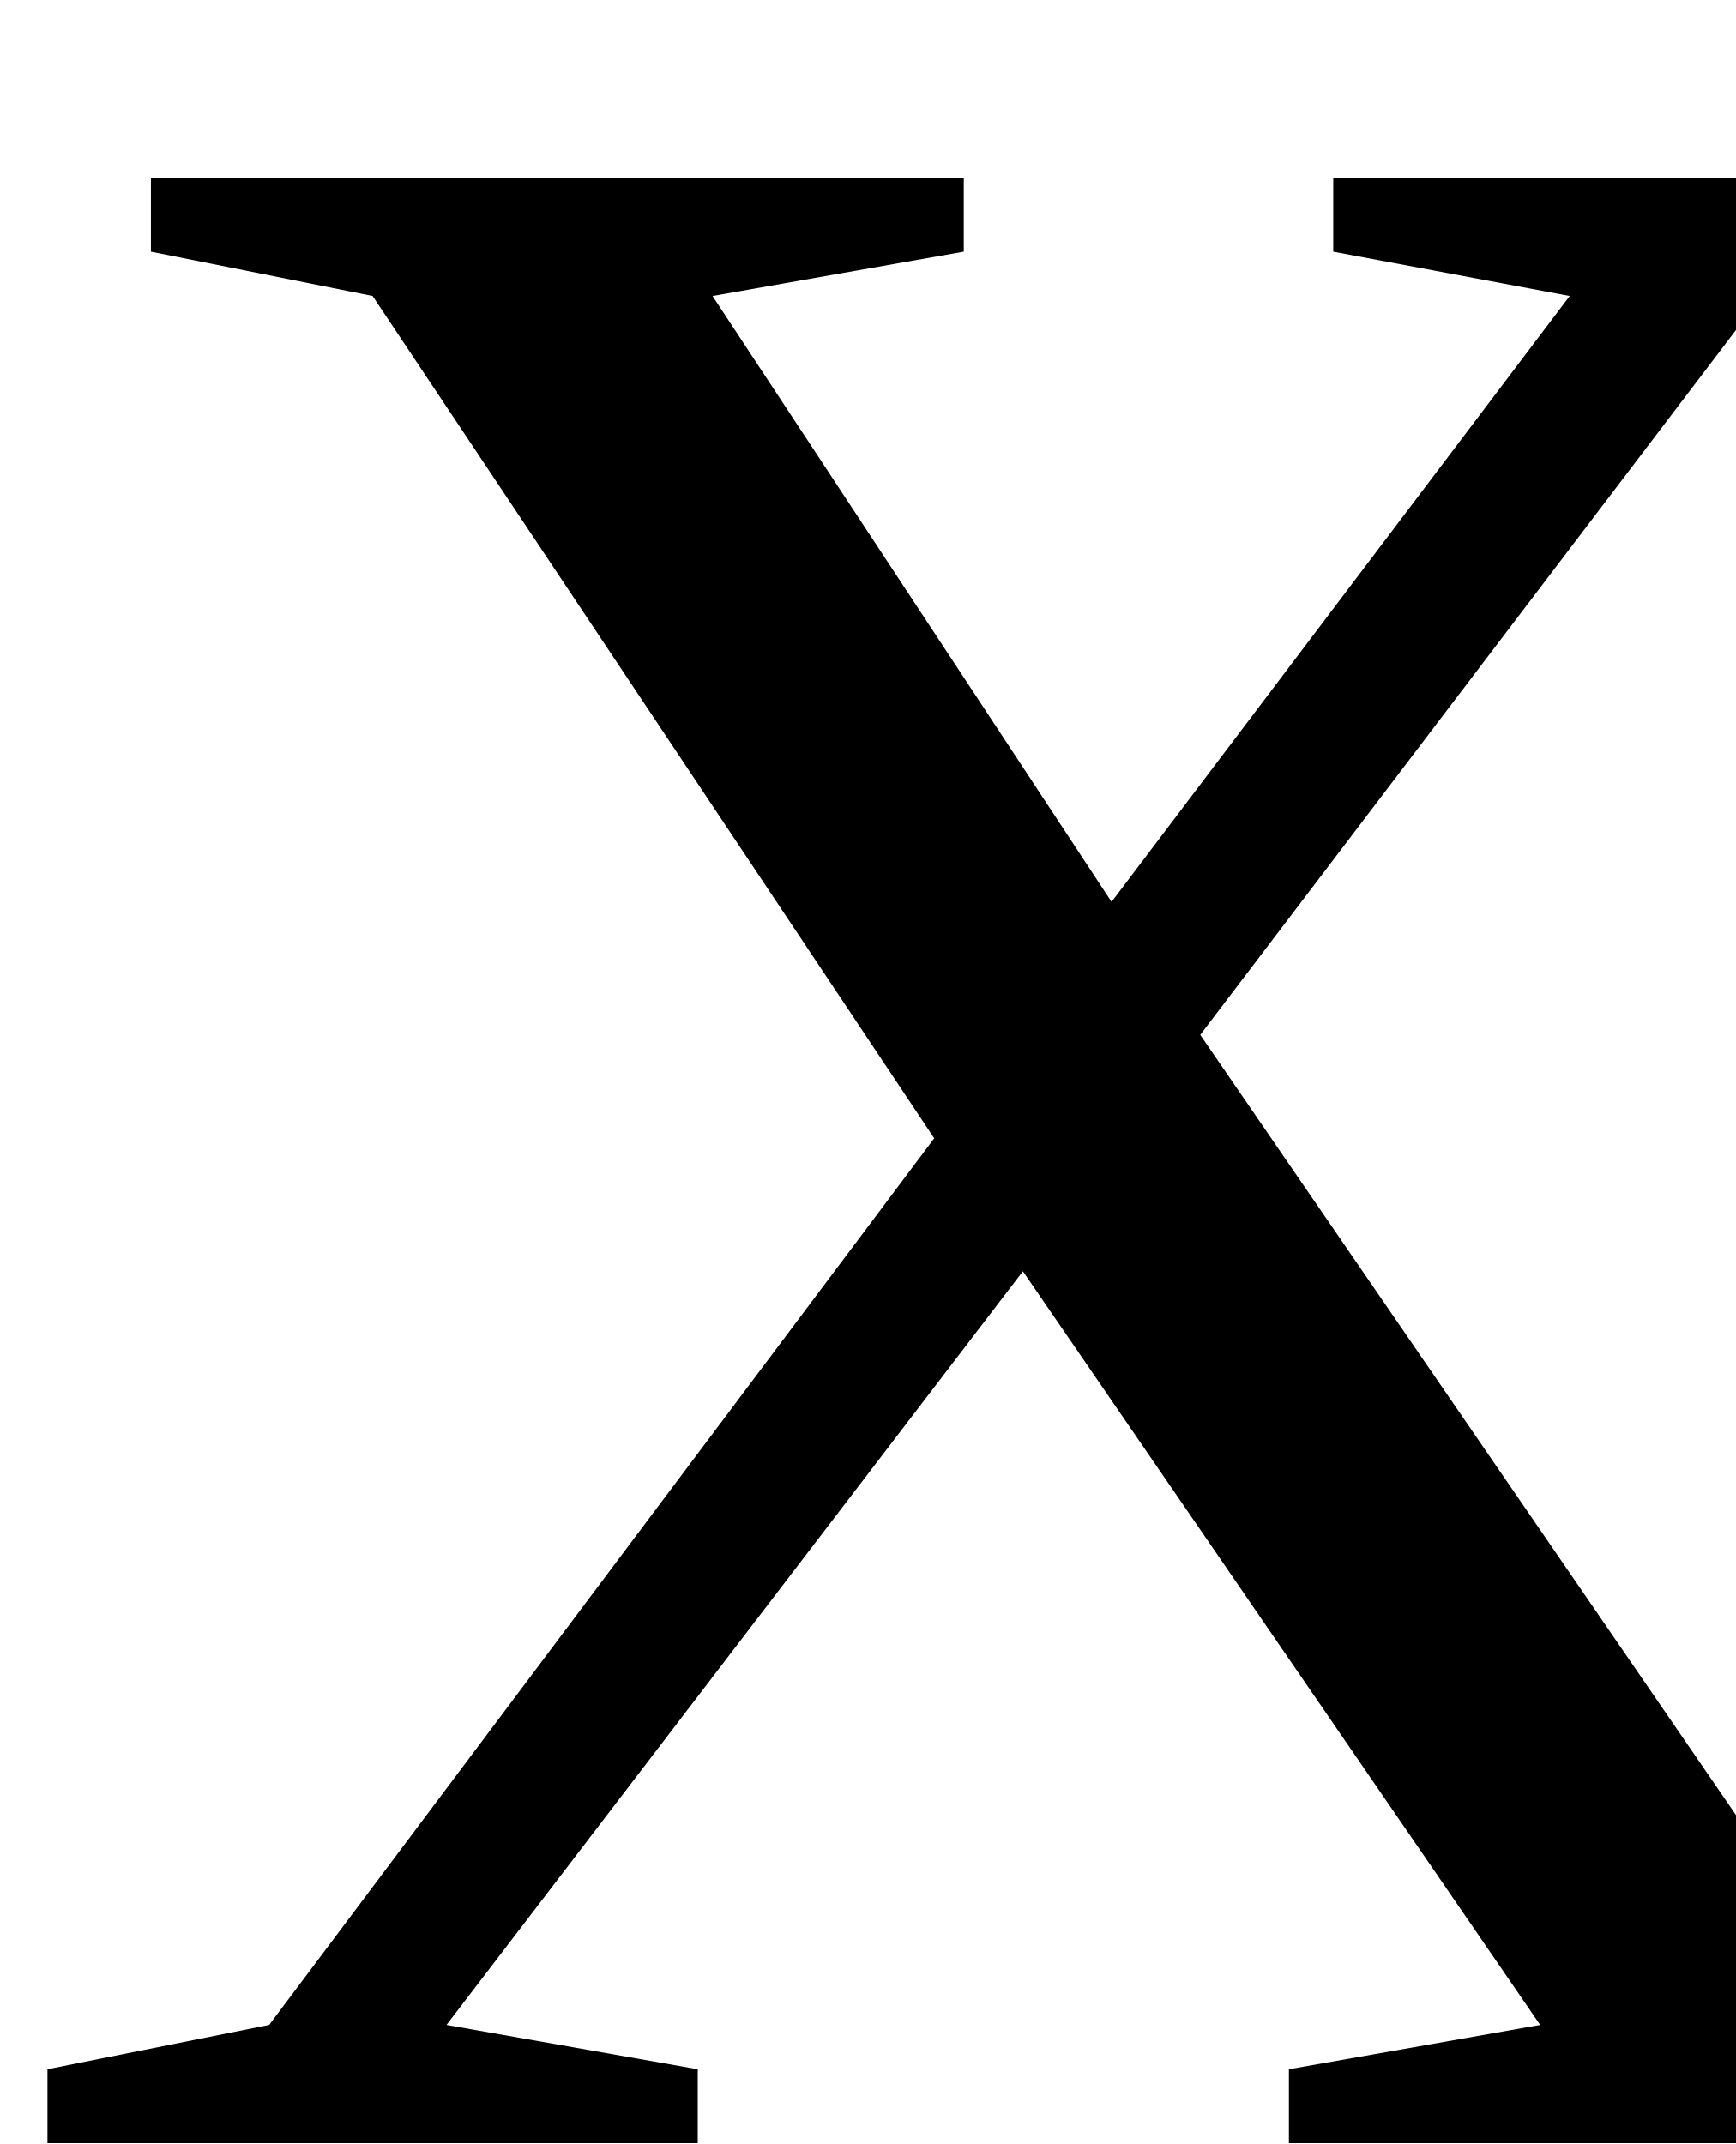
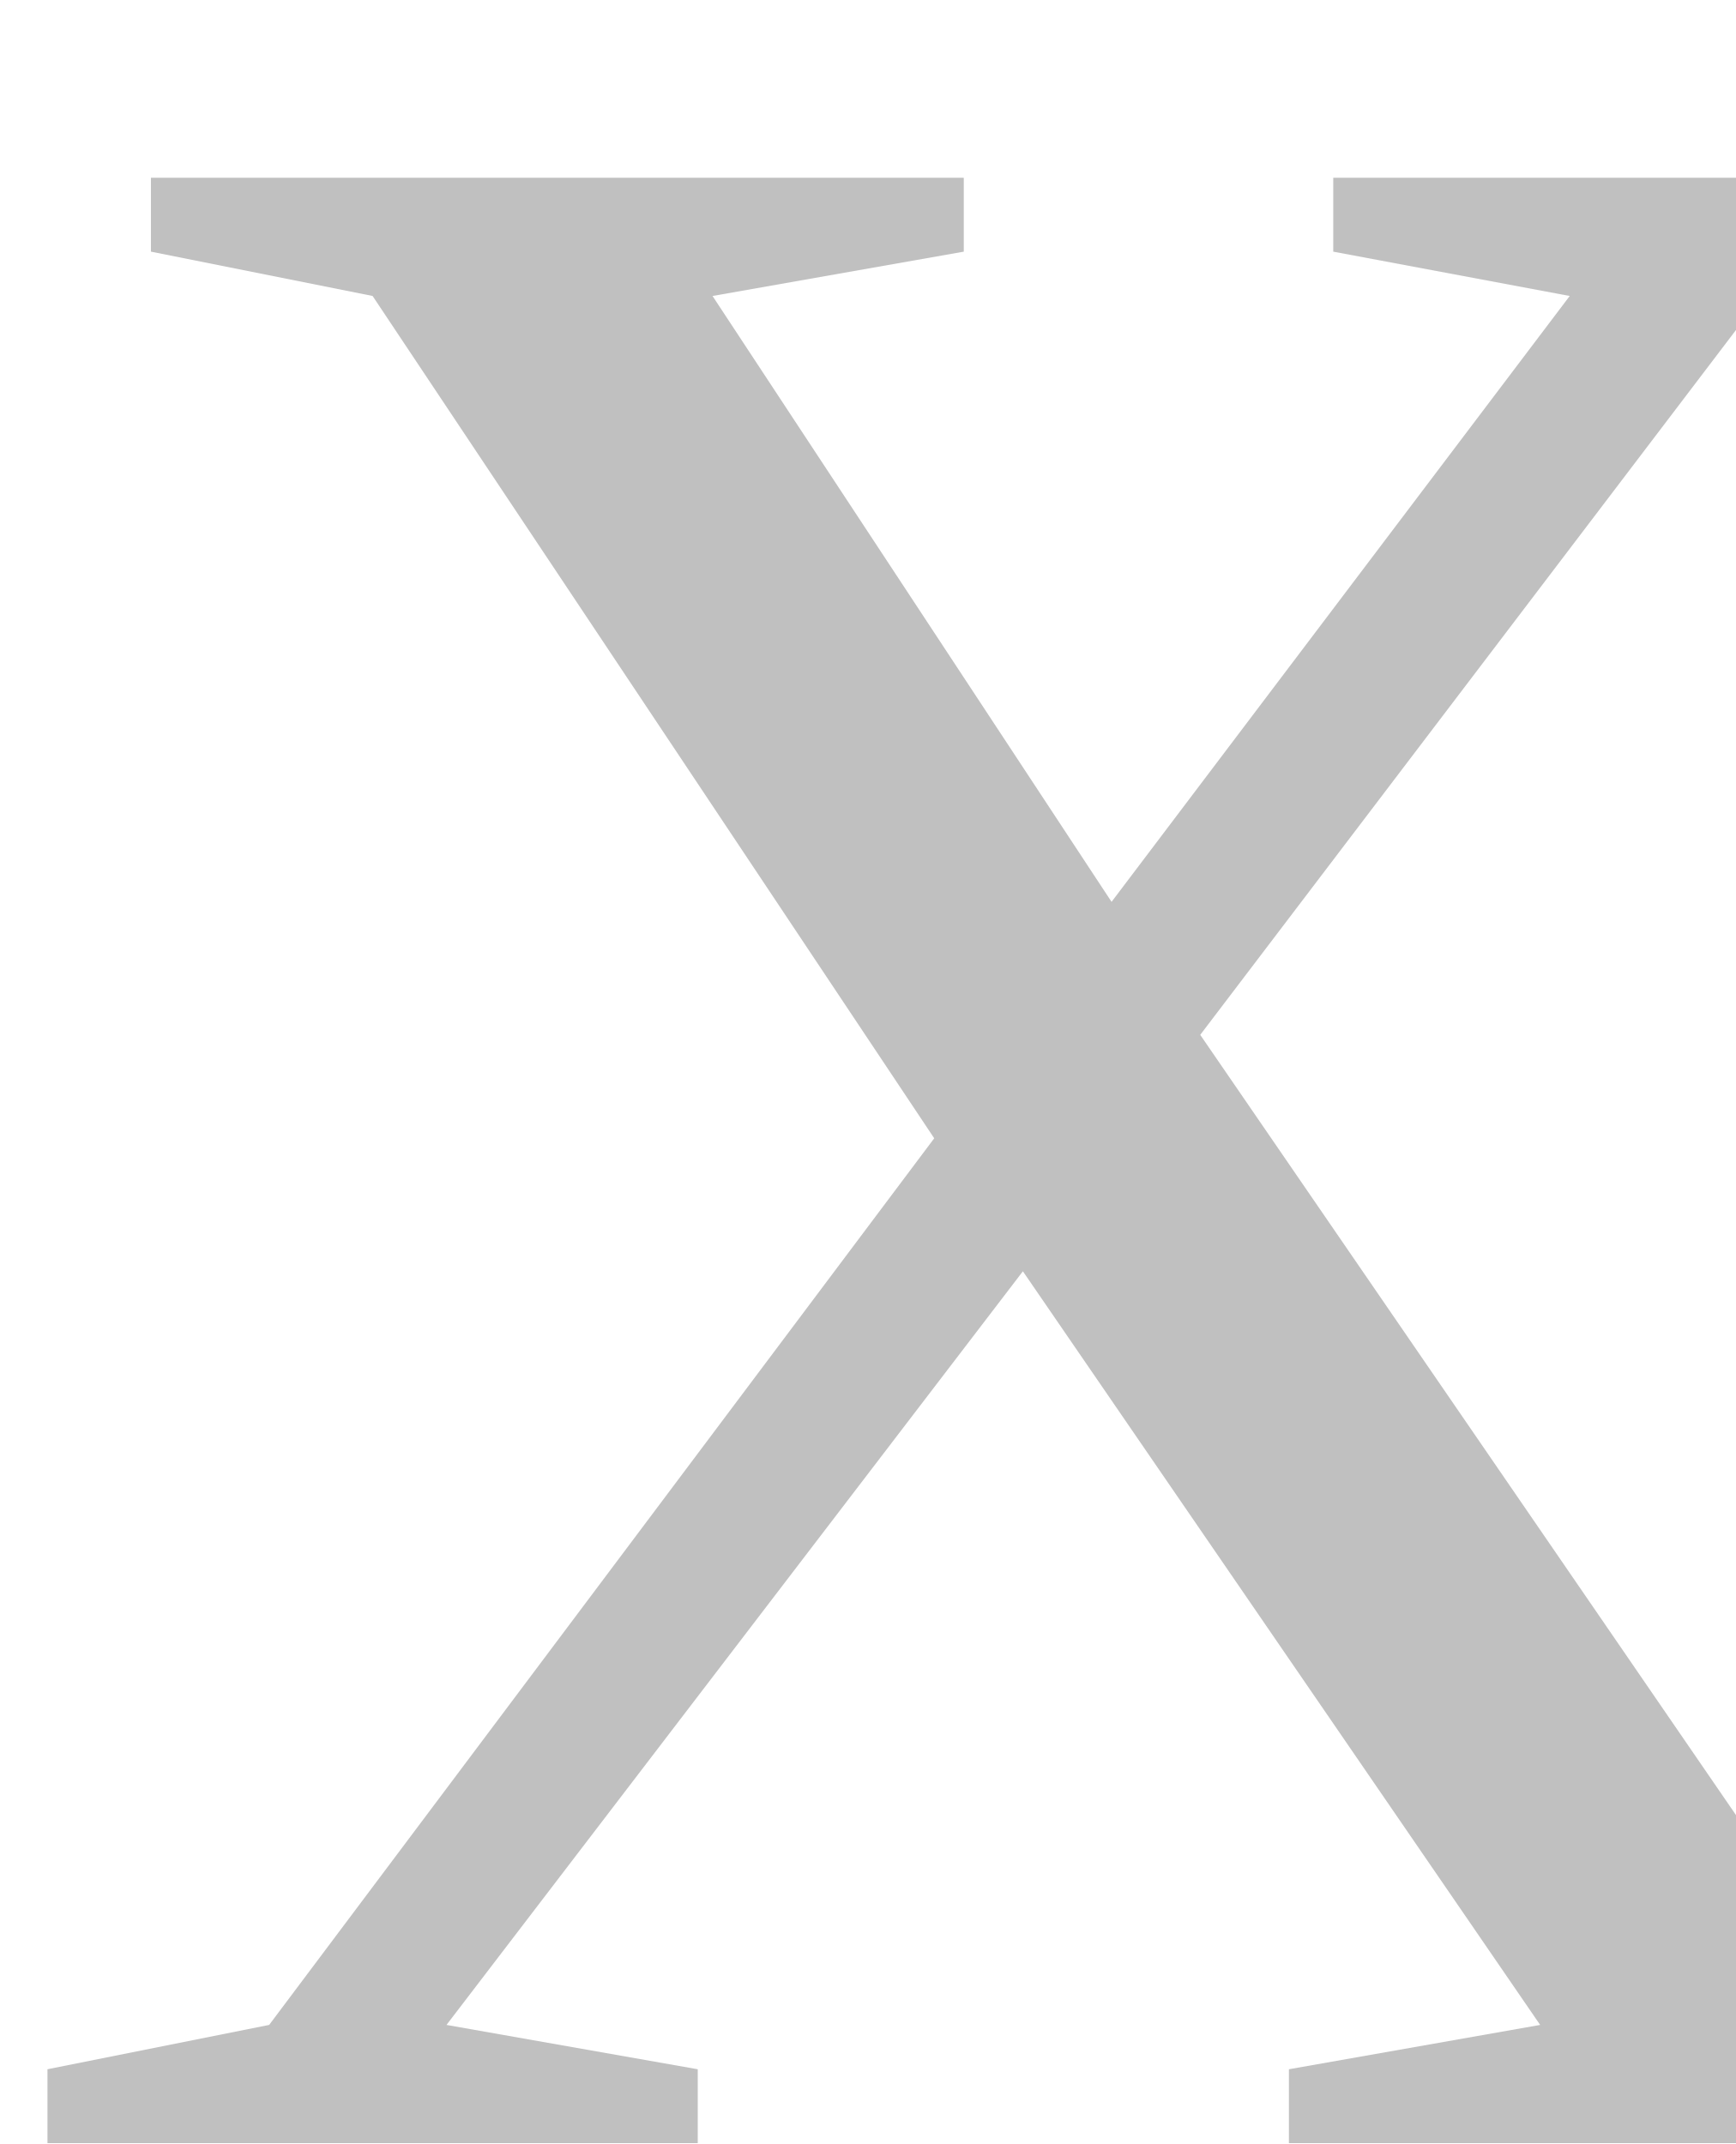
<svg xmlns="http://www.w3.org/2000/svg" width="1.835mm" height="2.267mm" viewBox="0 0 1.835 2.267" version="1.1" id="svg1">
  <defs id="defs1" />
  <g id="layer1" transform="translate(-84.54747,-106.2886)">
    <text xml:space="preserve" style="font-size:3.175px;fill:#000000;stroke-width:0.265" x="84.535" y="108.556" id="text1">
-       <tspan id="tspan1" style="stroke-width:0.265" x="84.535" y="108.556">X</tspan>
+       <tspan id="tspan1" style="fill:#c0c0c0;fill-opacity:1;stroke-width:0.265" x="84.535" y="108.556">X</tspan>
    </text>
  </g>
</svg>
